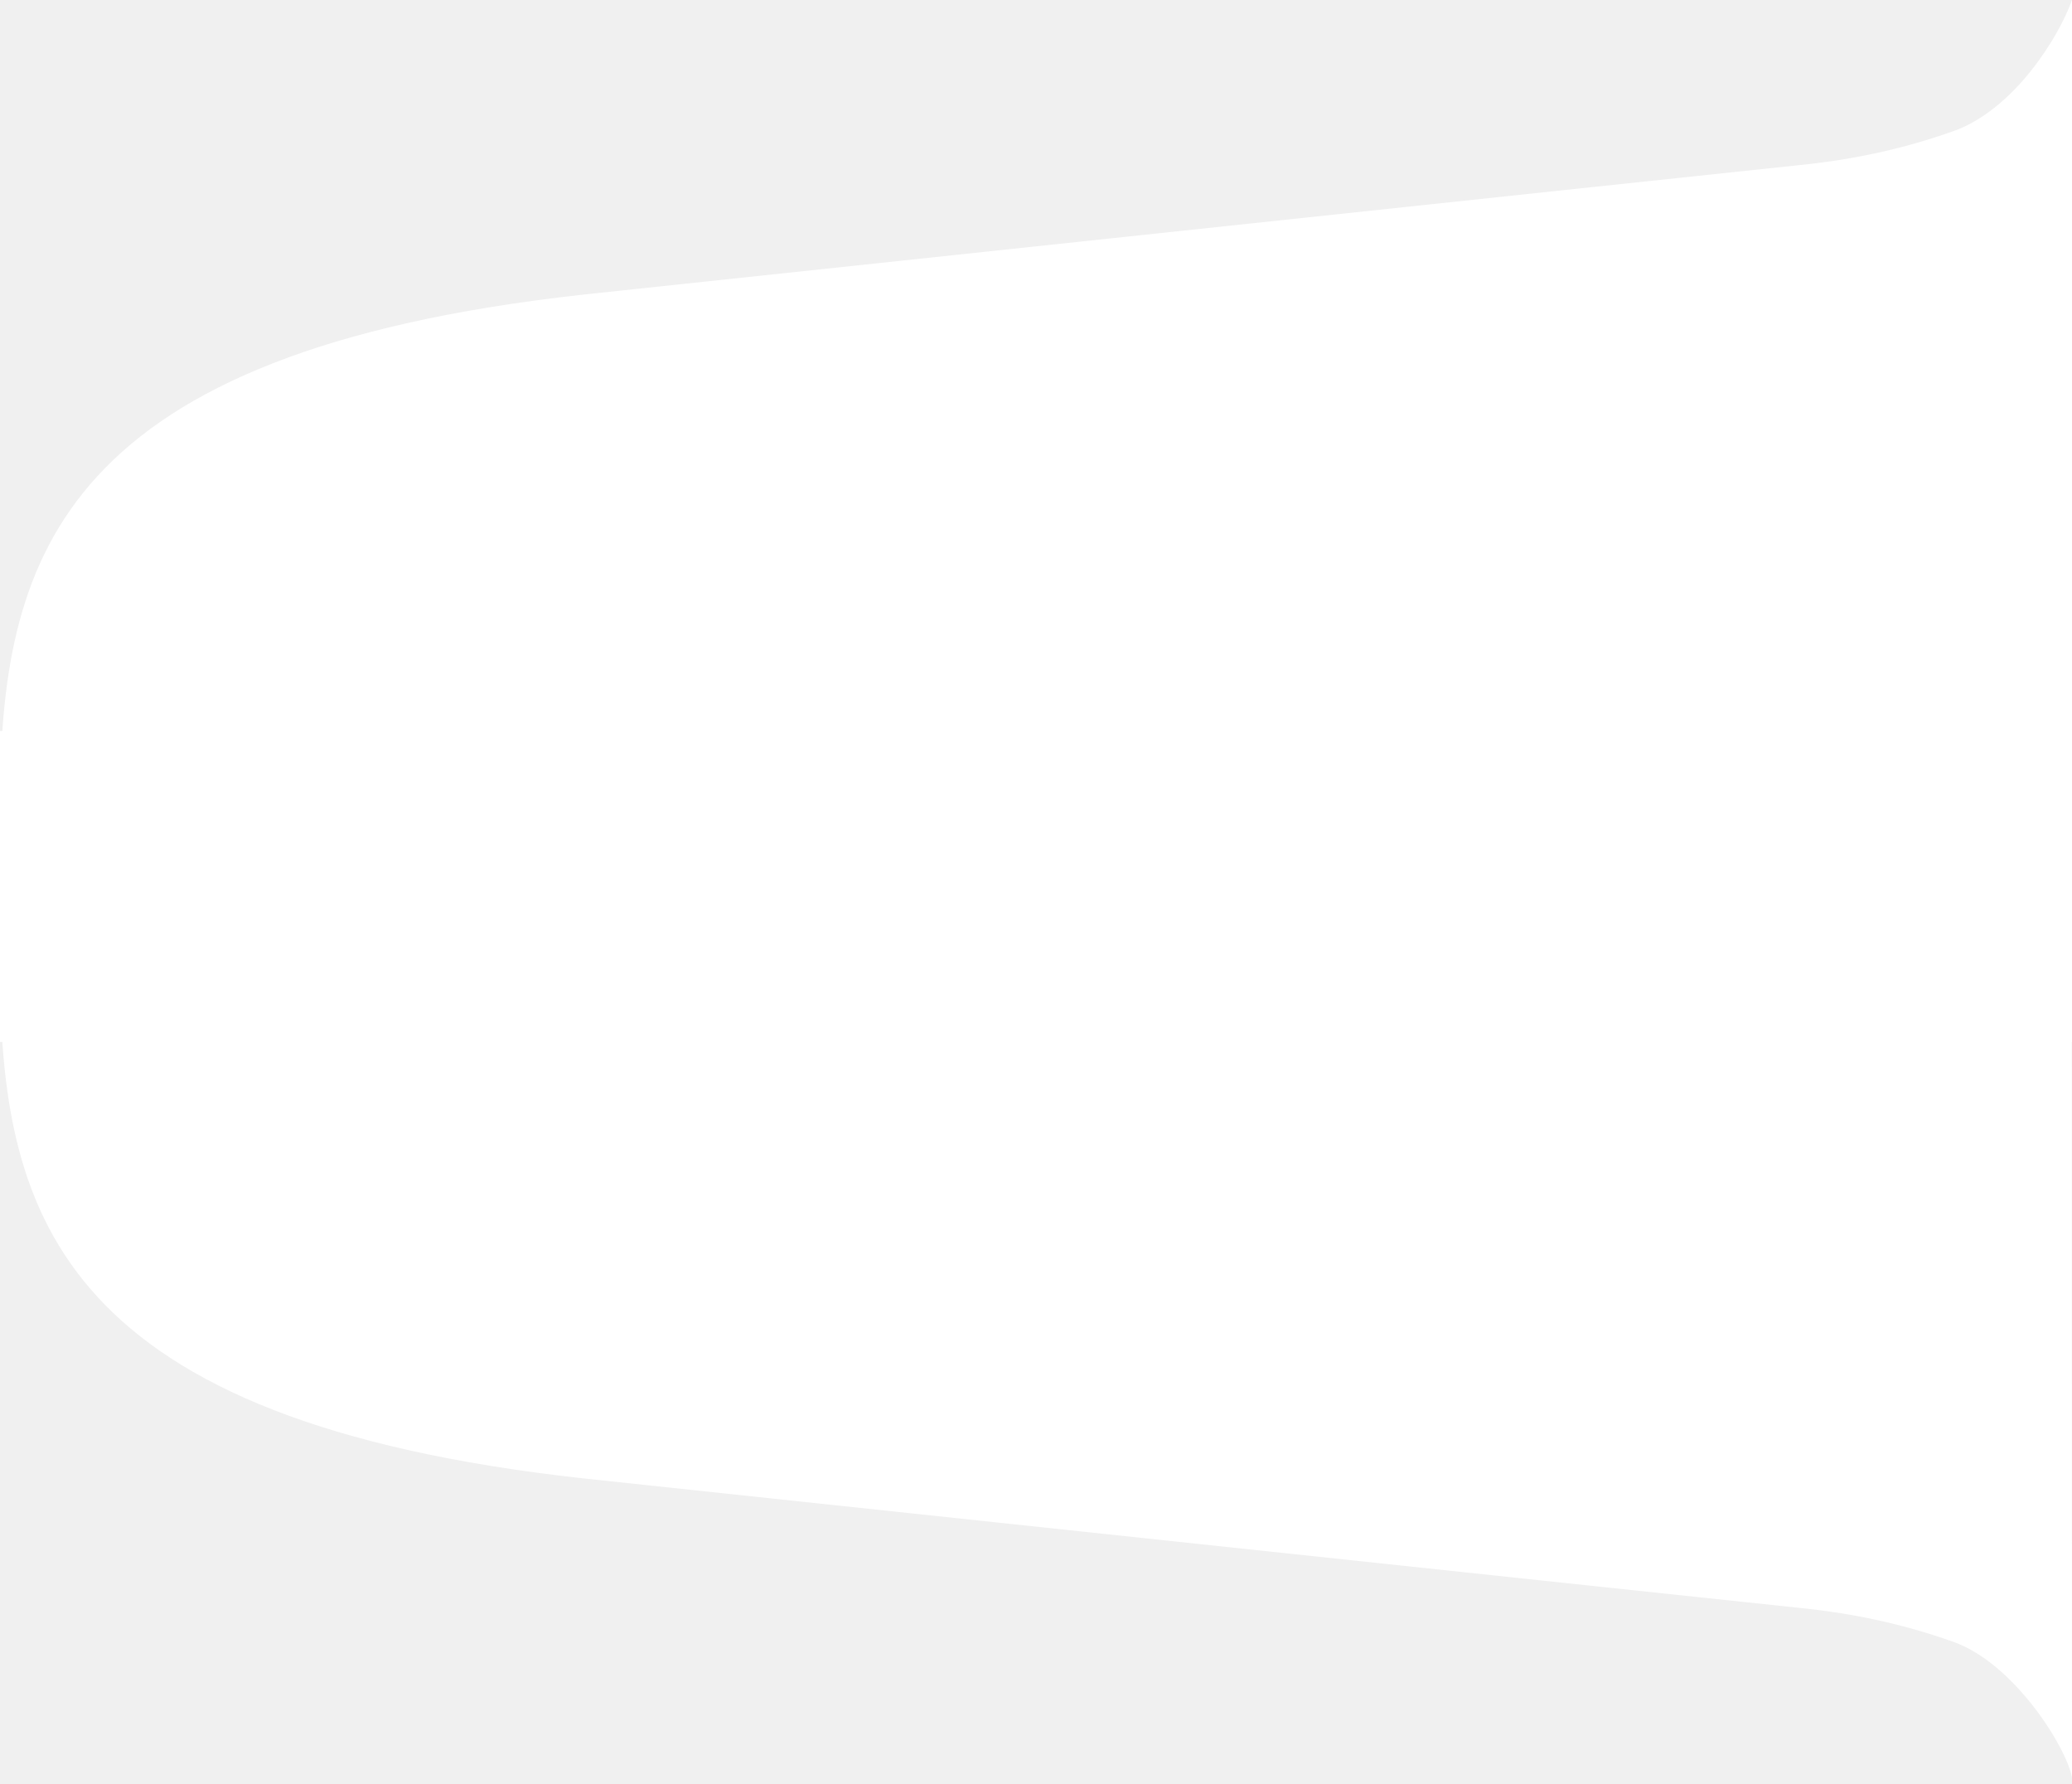
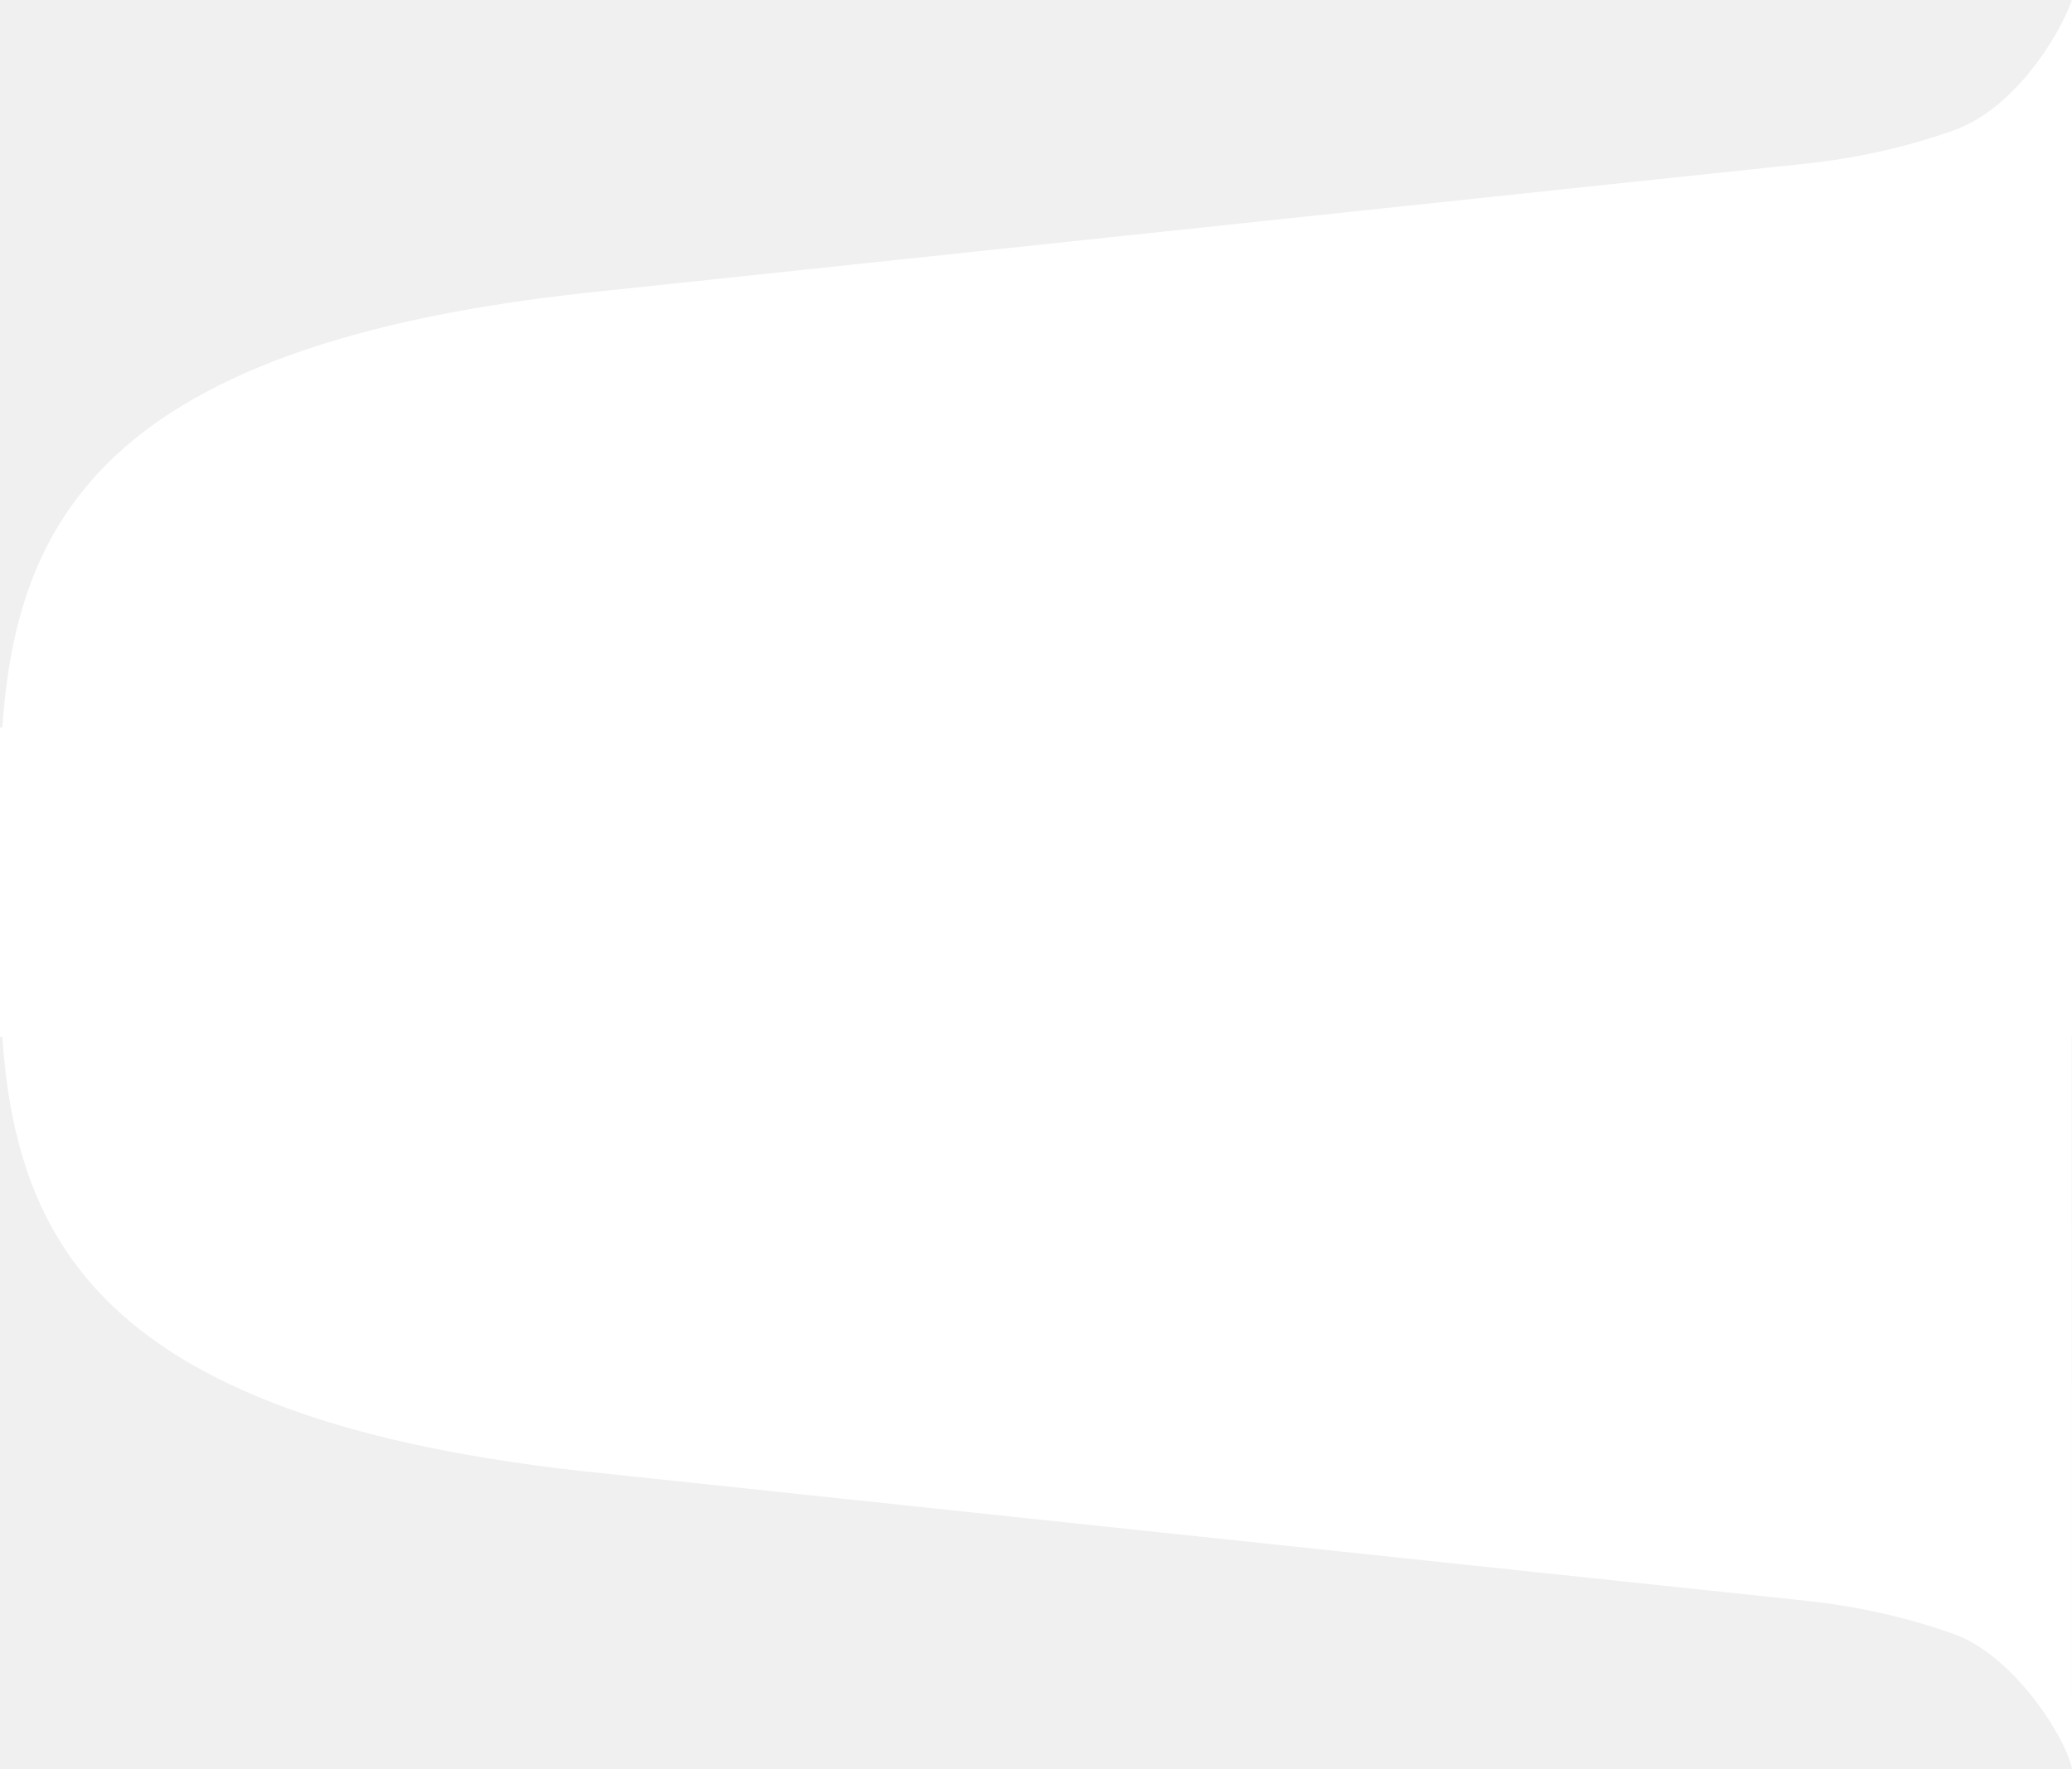
- <svg xmlns="http://www.w3.org/2000/svg" width="165" height="142" viewBox="0 0 165 142" fill="none">
-   <path d="M165 0C163.935 2.997 160.357 8.731 155.569 10.436C150.781 12.141 146.552 12.812 143.348 13.14C140.144 13.467 46.453 23.454 46.453 23.454C4.988 28.032 0.255 44.203 0 62.977V82.955L165 82.956V0Z" fill="white" />
-   <path d="M165 141.5C164.5 139 160.357 132.424 155.569 130.719C150.781 129.014 146.552 128.342 143.348 128.015C140.144 127.688 46.453 117.701 46.453 117.701C4.988 113.123 0.255 96.952 0 78.178V58.2H164.971L165 141.5Z" fill="white" />
+ <svg xmlns="http://www.w3.org/2000/svg" width="130" height="111" viewBox="0 0 130 111" fill="none">
+   <path d="M130 0C129.161 2.351 126.342 6.849 122.569 8.186C118.797 9.524 115.465 10.051 112.941 10.308C110.417 10.564 36.6 18.398 36.6 18.398C3.93 21.99 0.201 34.675 0 49.403V65.075L130 65.075V0Z" fill="white" />
+   <path d="M130 111C129.606 109.039 126.342 103.88 122.569 102.543C118.797 101.205 115.465 100.678 112.941 100.422C110.417 100.165 36.6 92.331 36.6 92.331C3.93 88.739 0.201 76.054 0 61.327V45.655H129.977L130 111Z" fill="white" />
</svg>
